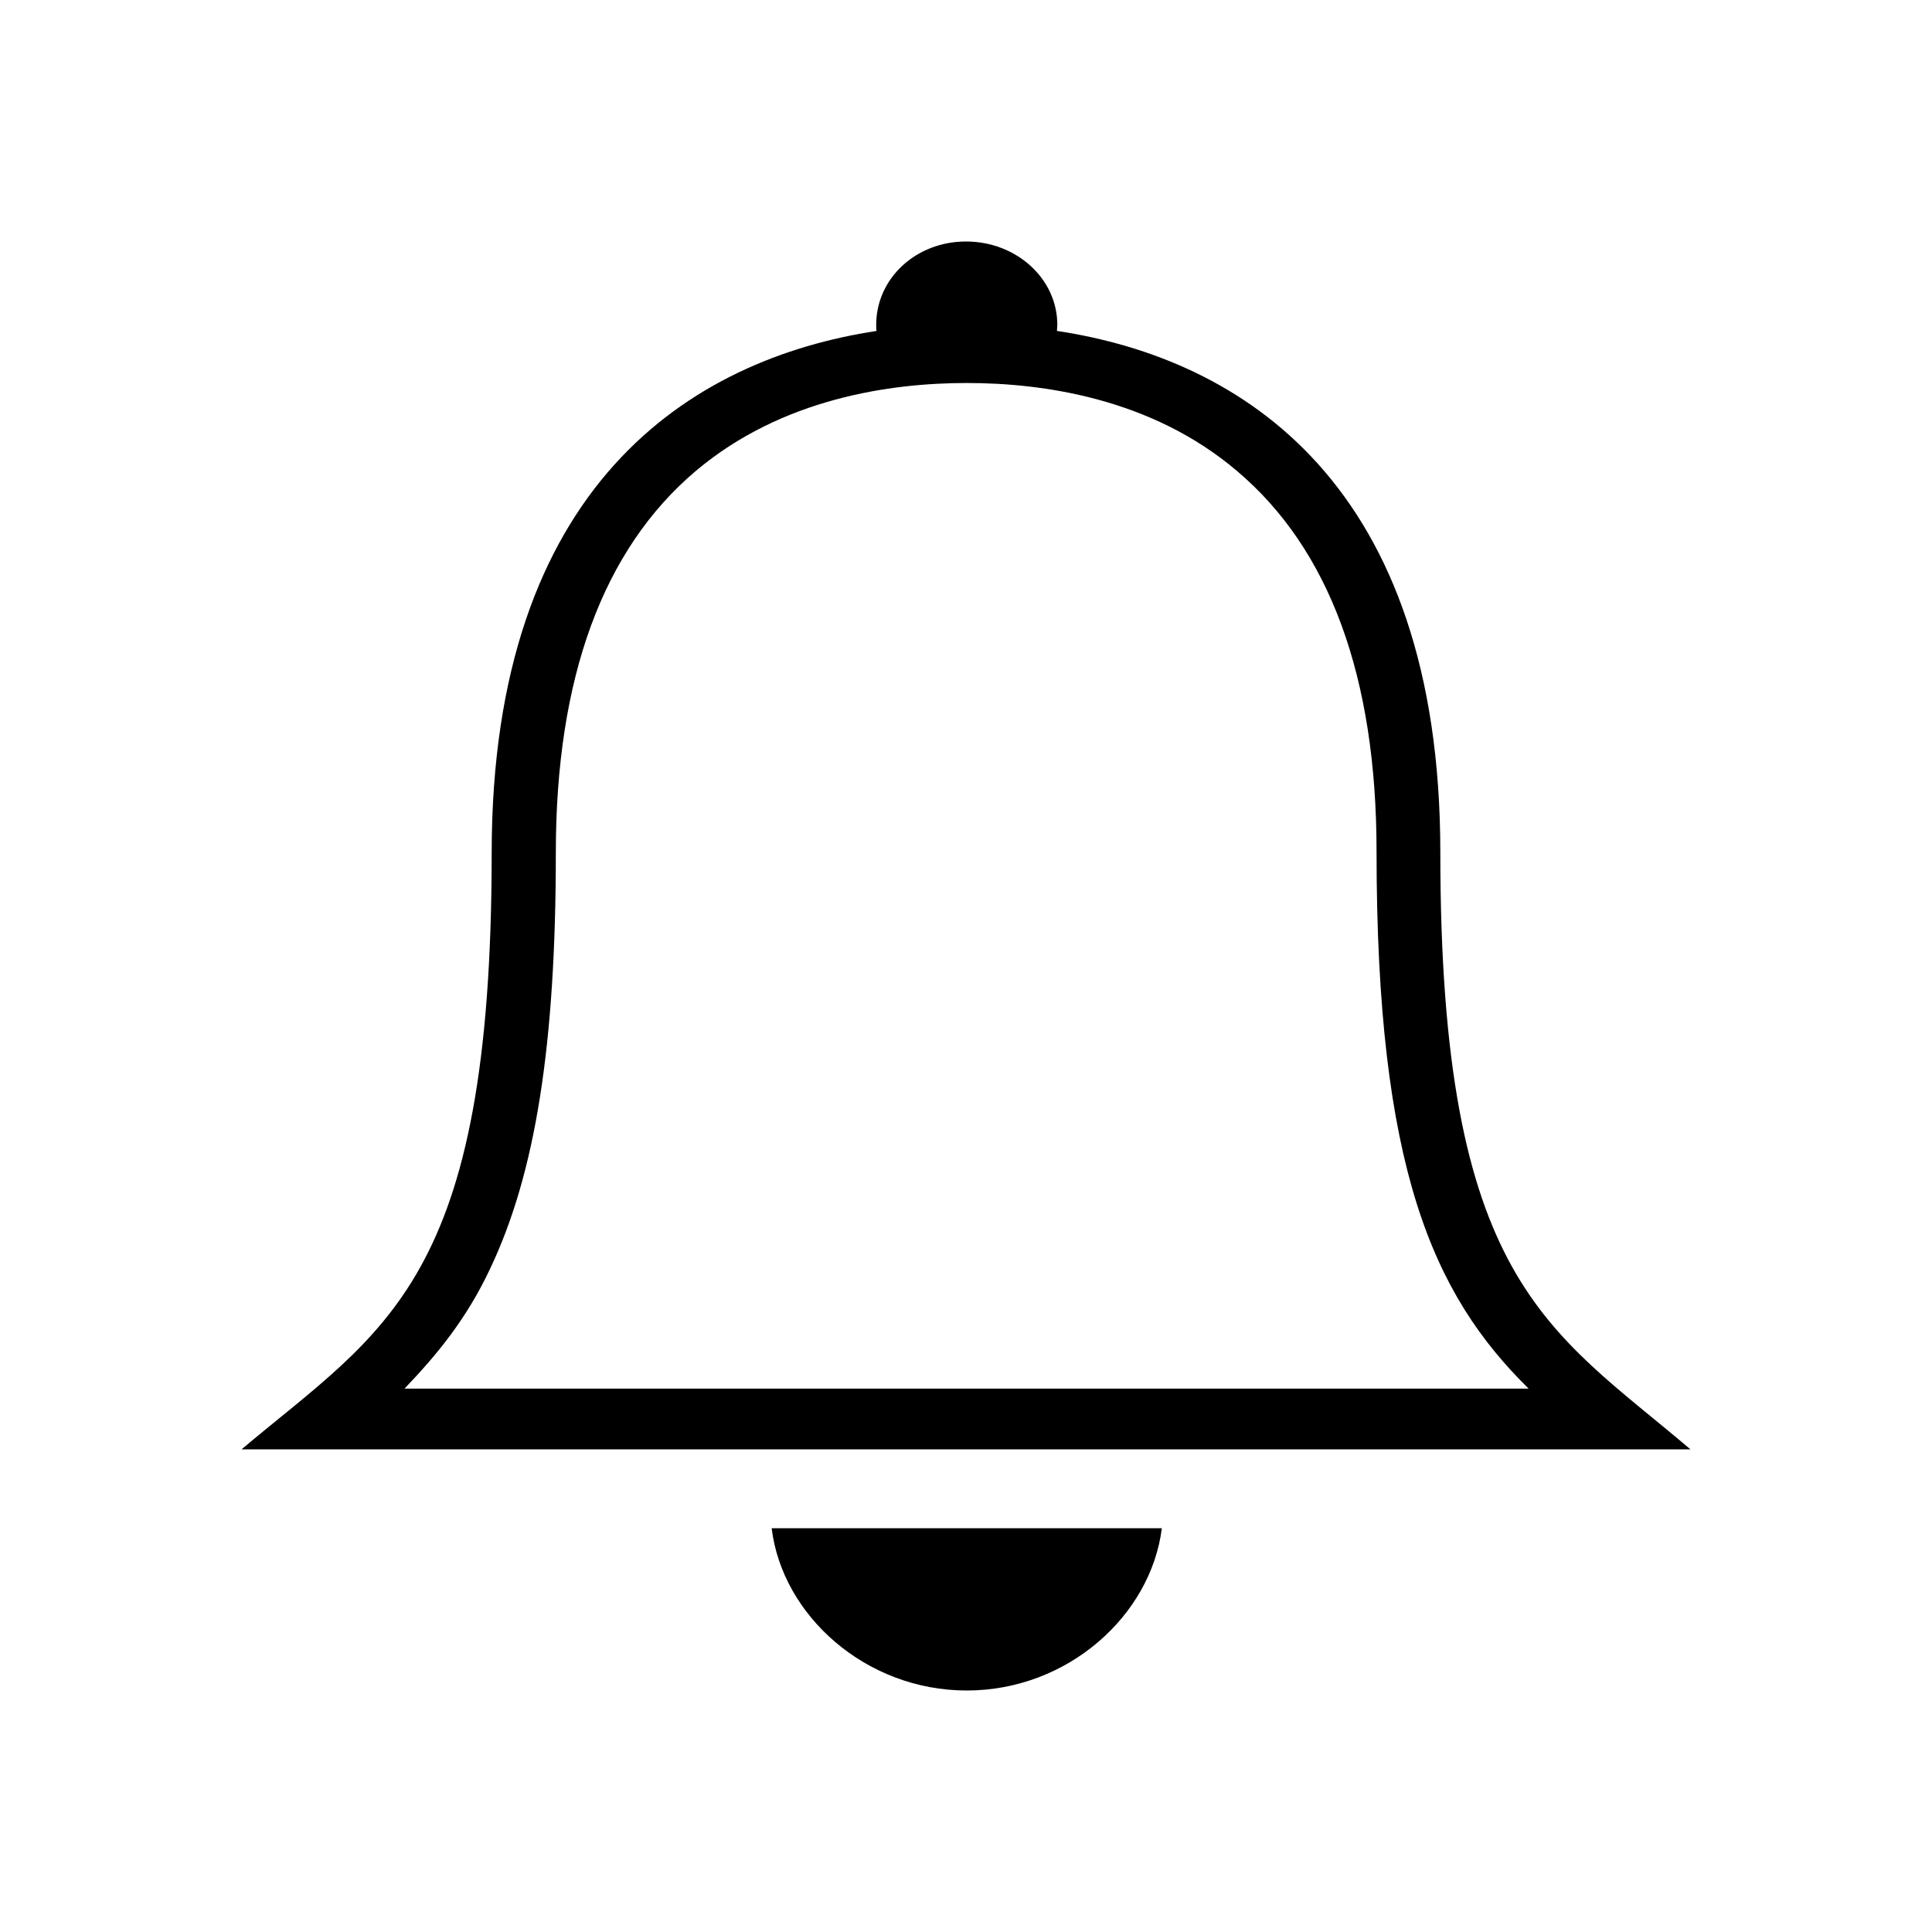
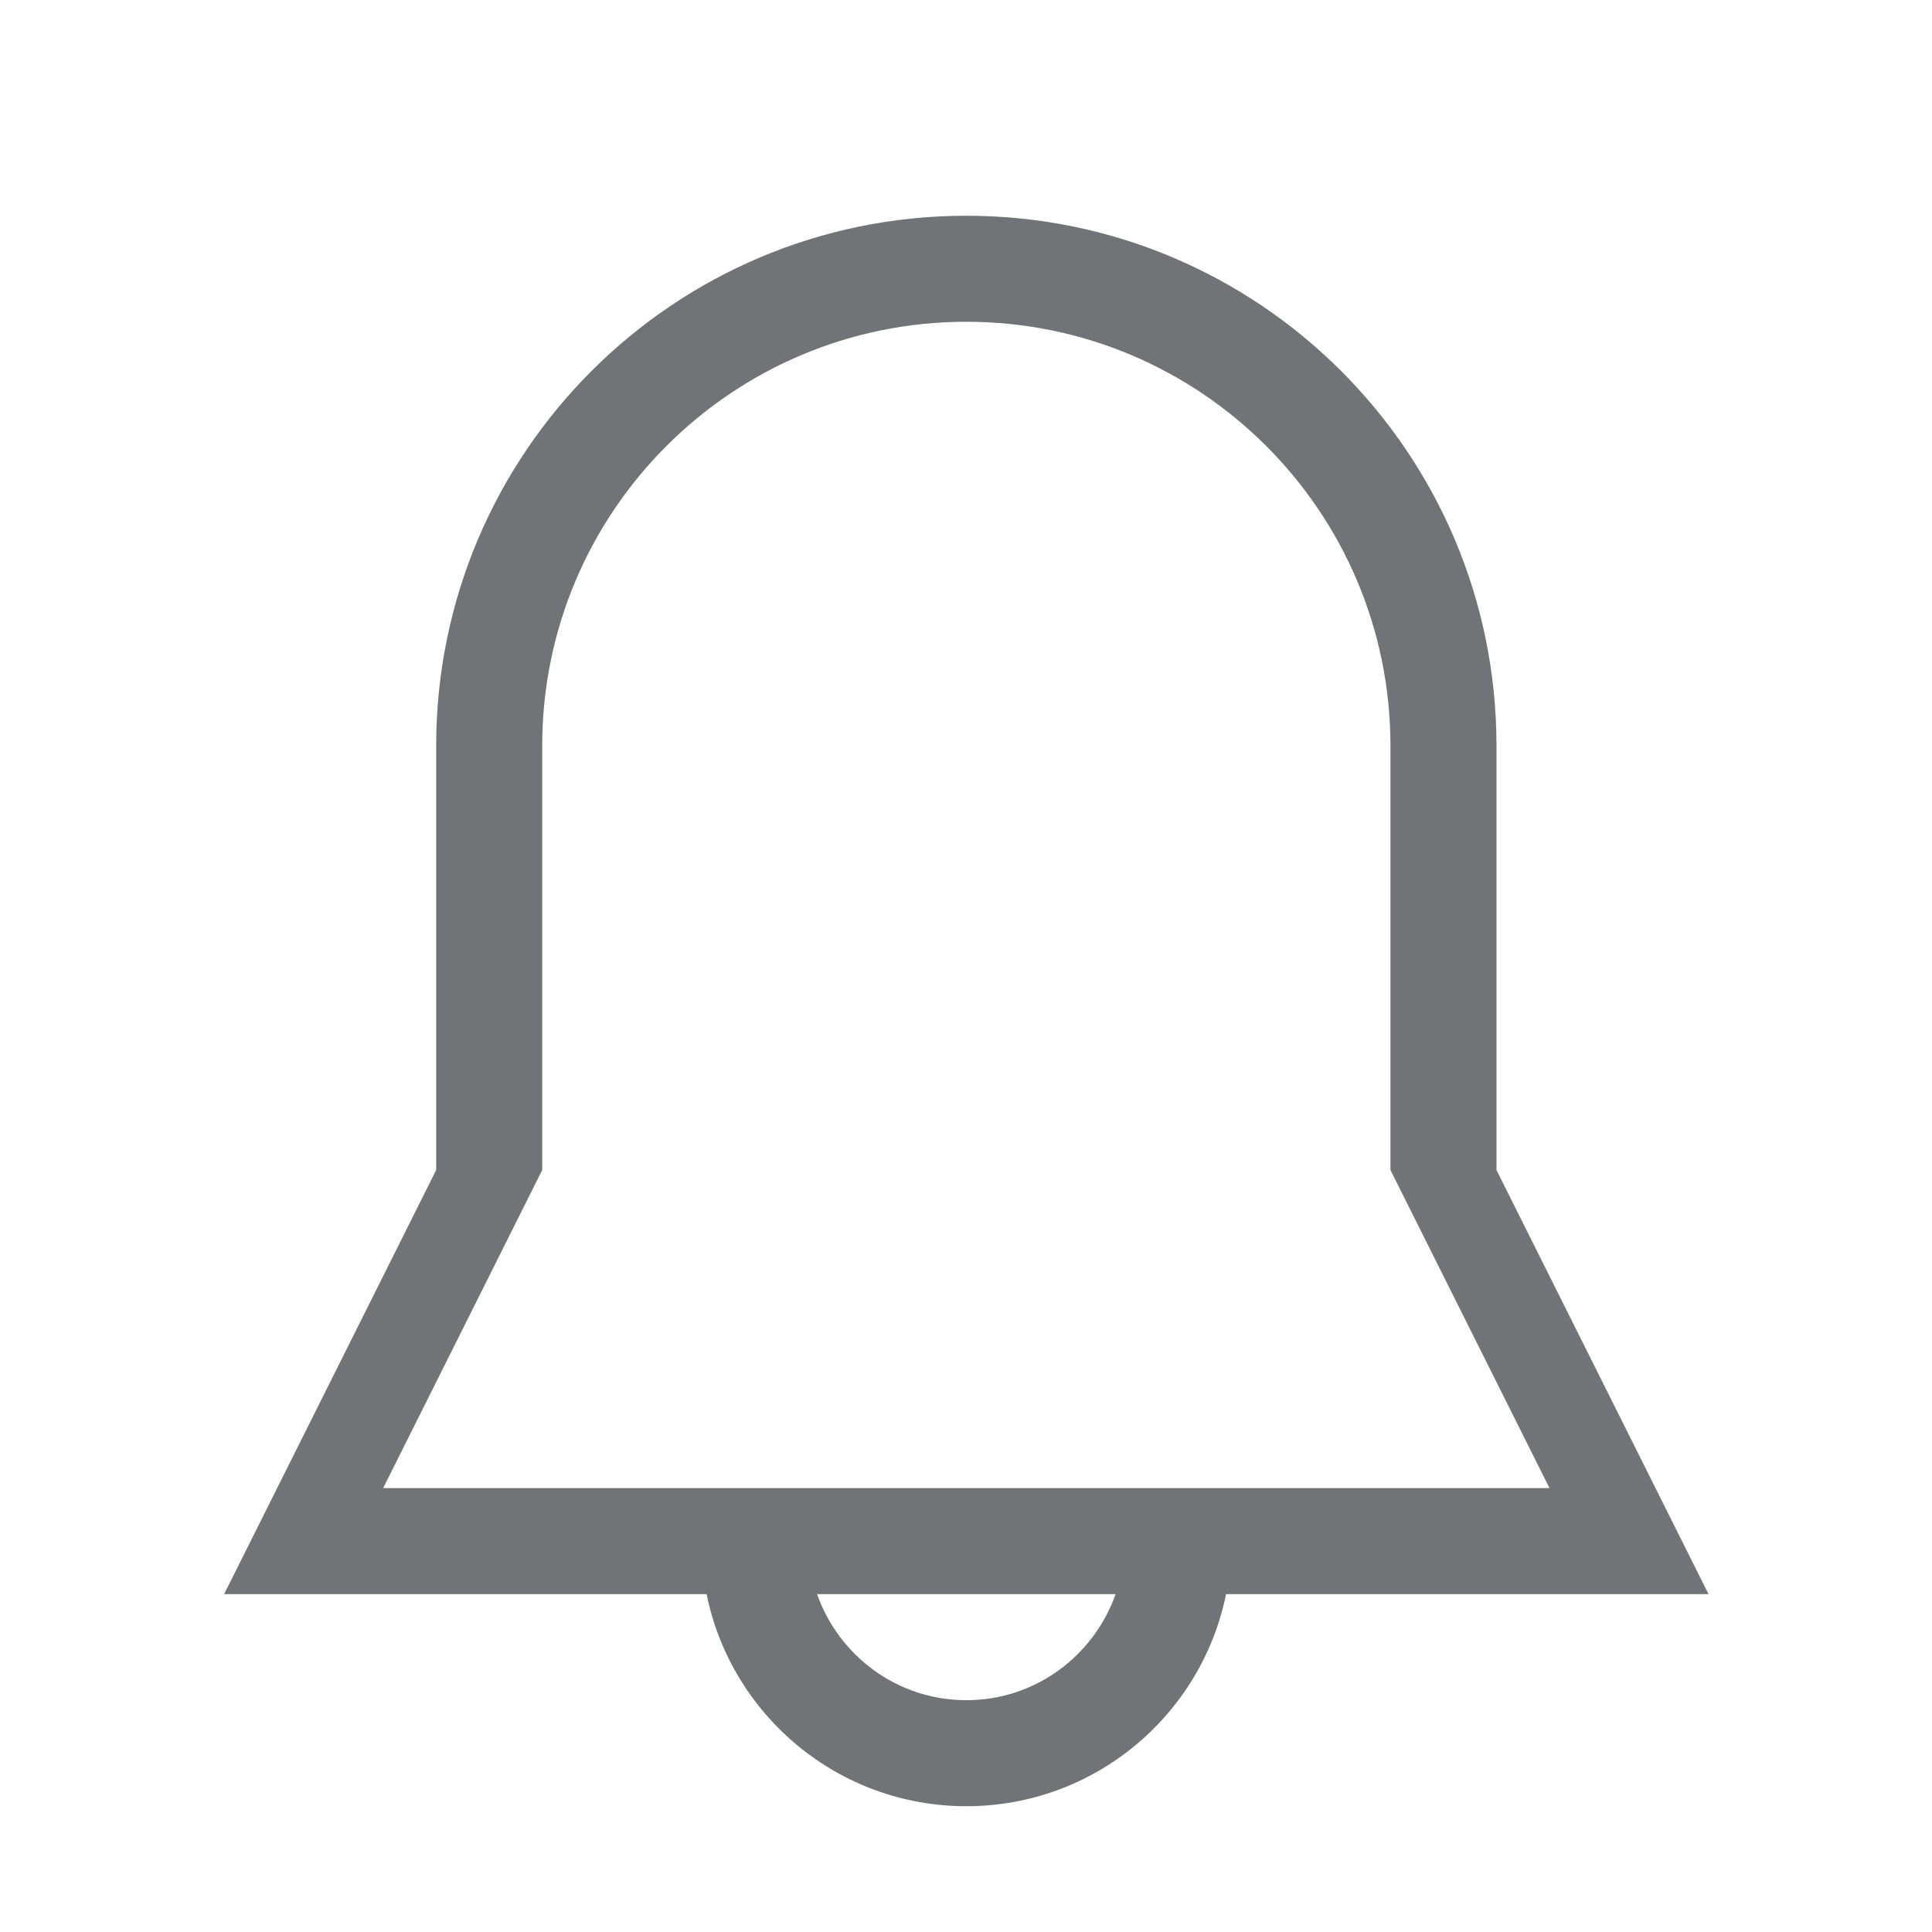
- <svg xmlns="http://www.w3.org/2000/svg" version="1.1" id="Layer_1" x="0px" y="0px" width="512px" height="512px" viewBox="0 0 512 512" style="enable-background:new 0 0 512 512;" xml:space="preserve">
-   <g>
-     <path d="M381.7,225.9c0-97.6-52.5-130.8-101.6-138.2c0-0.5,0.1-1,0.1-1.6c0-12.3-10.9-22.1-24.2-22.1c-13.3,0-23.8,9.8-23.8,22.1   c0,0.6,0,1.1,0.1,1.6c-49.2,7.5-102,40.8-102,138.4c0,113.8-28.3,126-66.3,158h384C410.2,352,381.7,339.7,381.7,225.9z M107.2,368   c8.6-9,16.4-18.4,22.7-31.8c12-25.3,17.4-59.2,17.4-110.2c0-46.4,12.5-80.4,37.1-101.2c22.9-19.3,51.7-23.3,71.8-23.3   c20.1,0,48.9,4,71.6,23.3c24.5,20.7,37,54.5,37,100.9c0,83.8,14.9,117.3,40.3,142.3H107.2z" />
-     <path d="M256.2,448c26.8,0,48.8-19.9,51.7-43H204.5C207.3,428.1,229.4,448,256.2,448z" />
+ <svg xmlns="http://www.w3.org/2000/svg" width="300px" height="300px" viewBox="0 0 300 300" version="1.1" style="background: #FFFFFF;">
+   <defs />
+   <g id="Page-18" stroke="none" stroke-width="1" fill="none" fill-rule="evenodd">
+     <g id="Artboard-1" fill="#727376">
+       <path d="M84.194,181.681 L84.194,115.823 C84.194,79.452 113.681,49.965 150.052,49.965 C186.422,49.965 215.91,79.452 215.91,115.823 L215.91,181.681 L240.606,231.074 L59.497,231.074 L84.194,181.681 Z M150.052,264.003 C139.309,264.003 130.269,257.113 126.87,247.539 L173.234,247.539 C169.834,257.113 160.795,264.003 150.052,264.003 L150.052,264.003 Z M232.374,181.681 L232.374,115.823 C232.374,70.364 195.51,33.5 150.052,33.5 C104.593,33.5 67.729,70.364 67.729,115.823 L67.729,181.681 L34.8,247.539 L109.722,247.539 C113.533,266.325 130.138,280.468 150.052,280.468 C169.965,280.468 186.57,266.325 190.381,247.539 L265.303,247.539 L232.374,181.681 L232.374,181.681 Z" id="Fill-67" />
+     </g>
  </g>
</svg>
